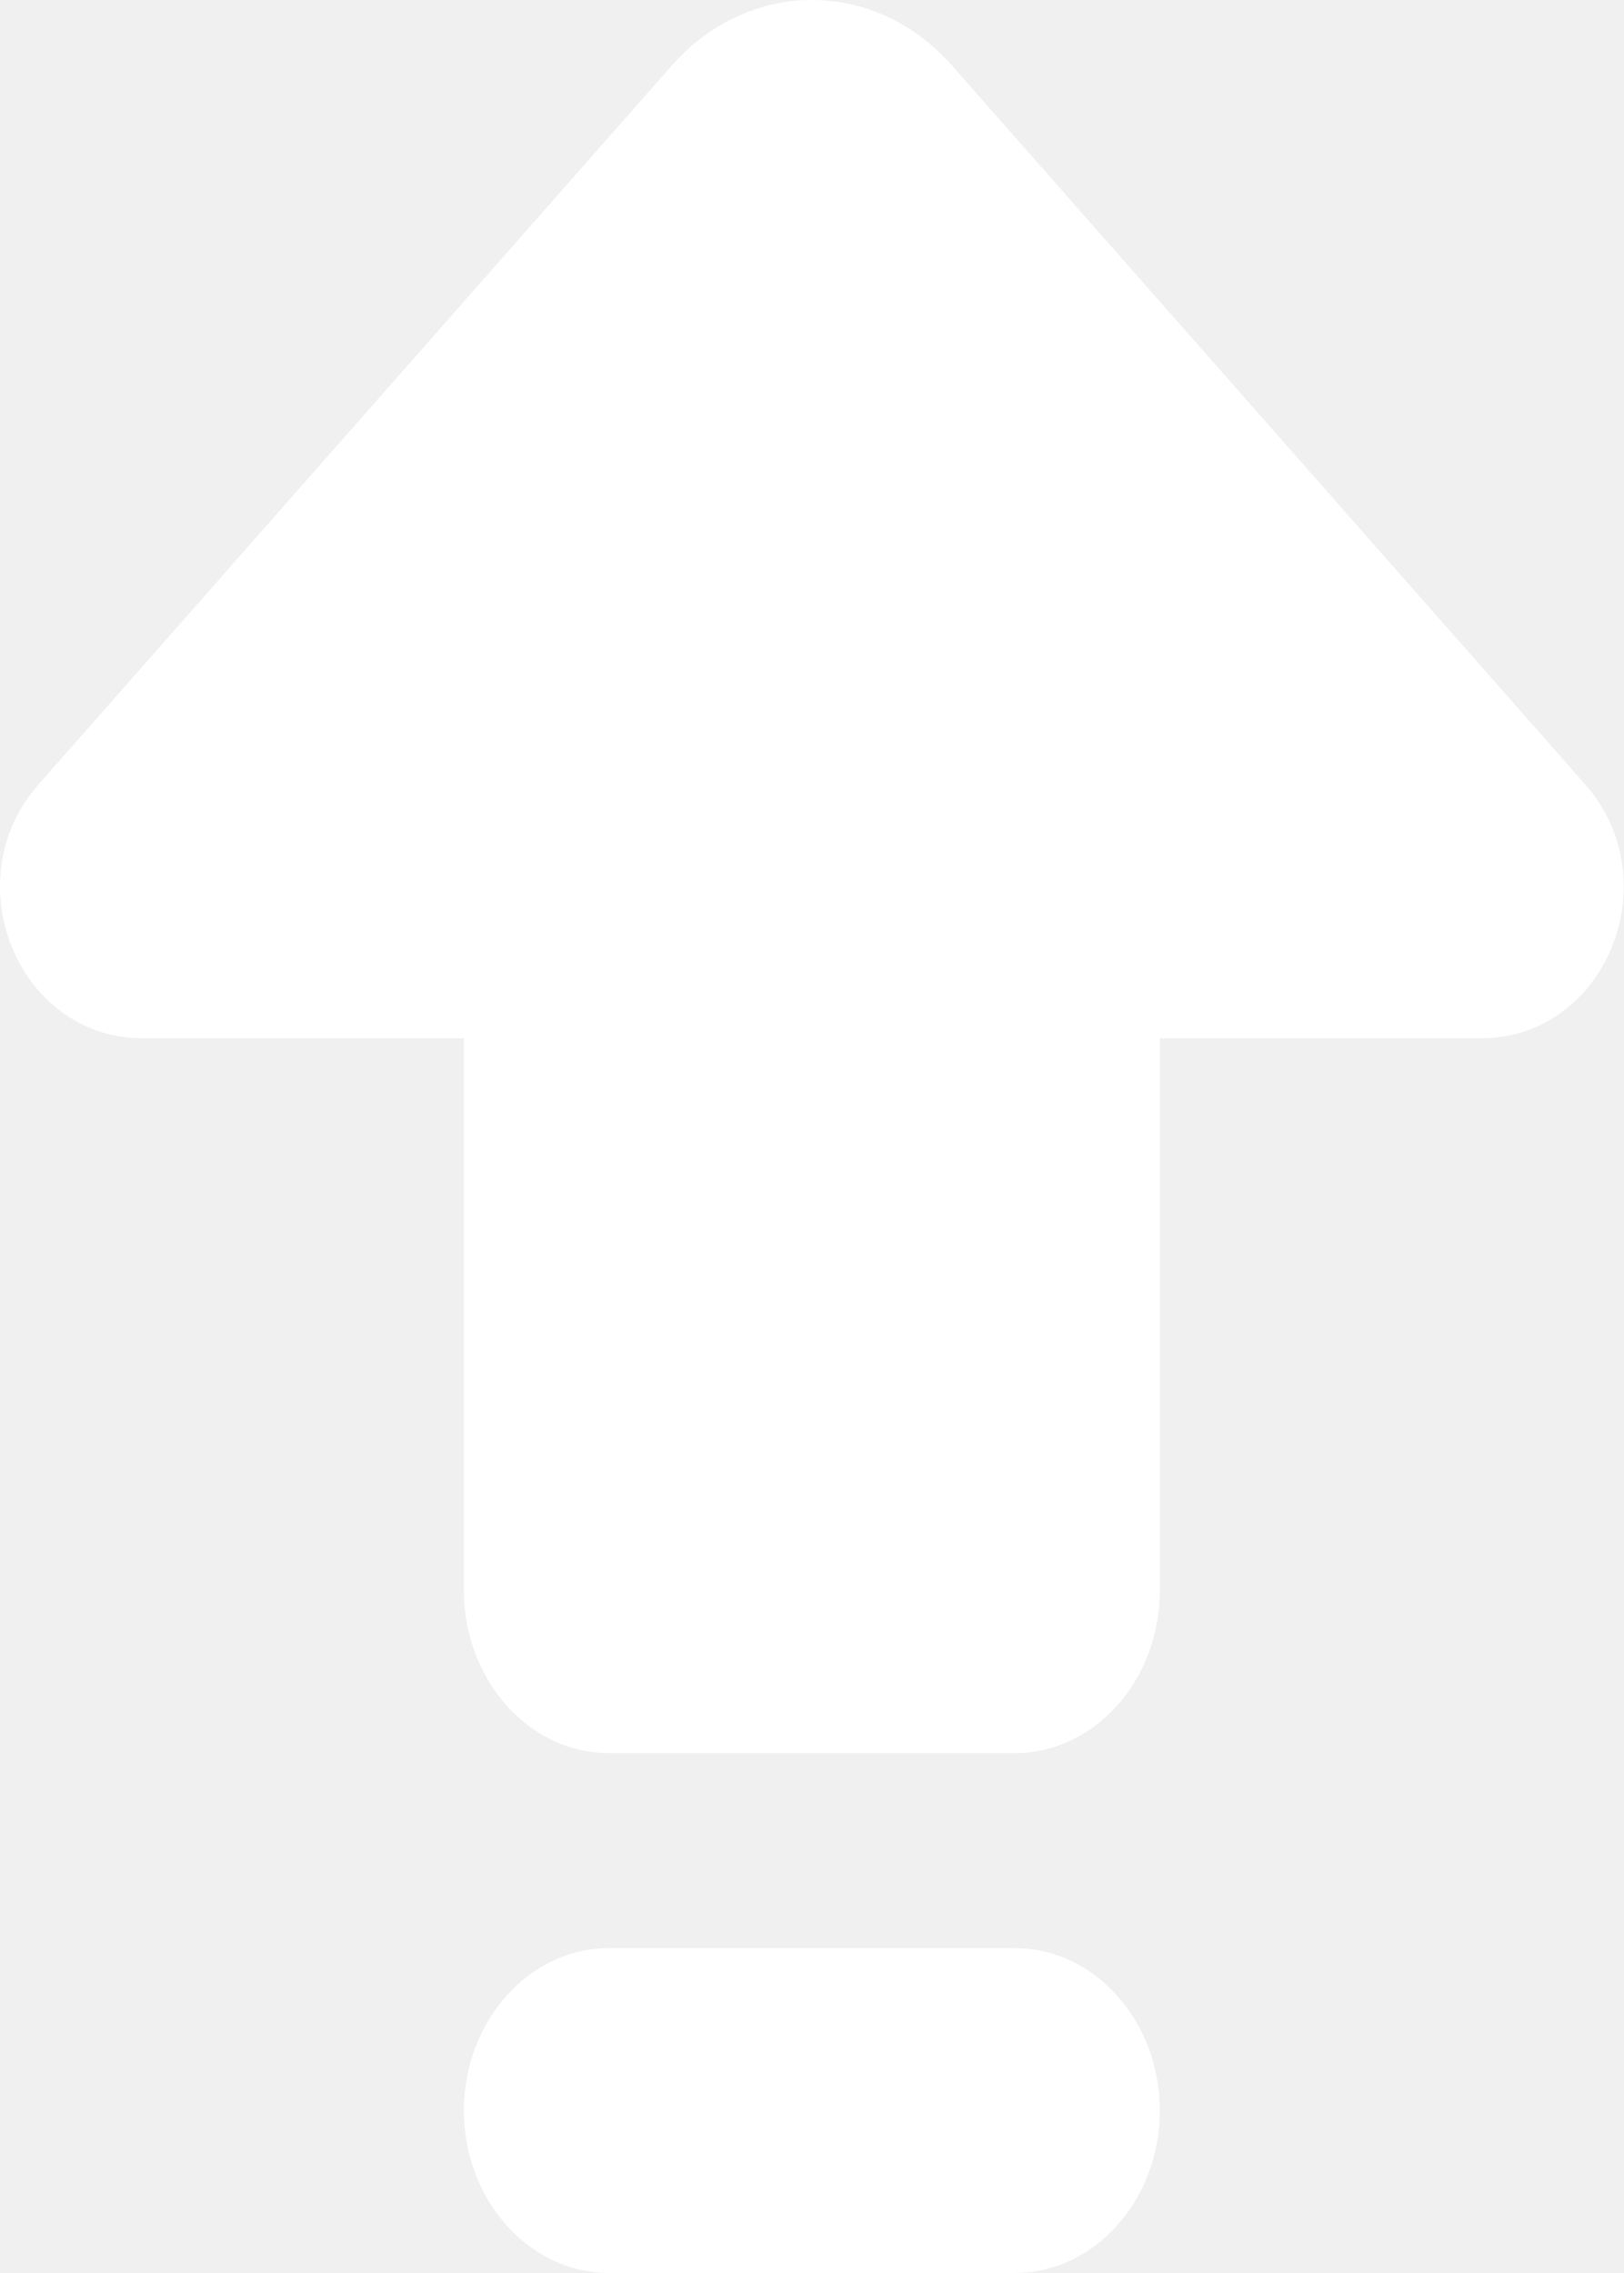
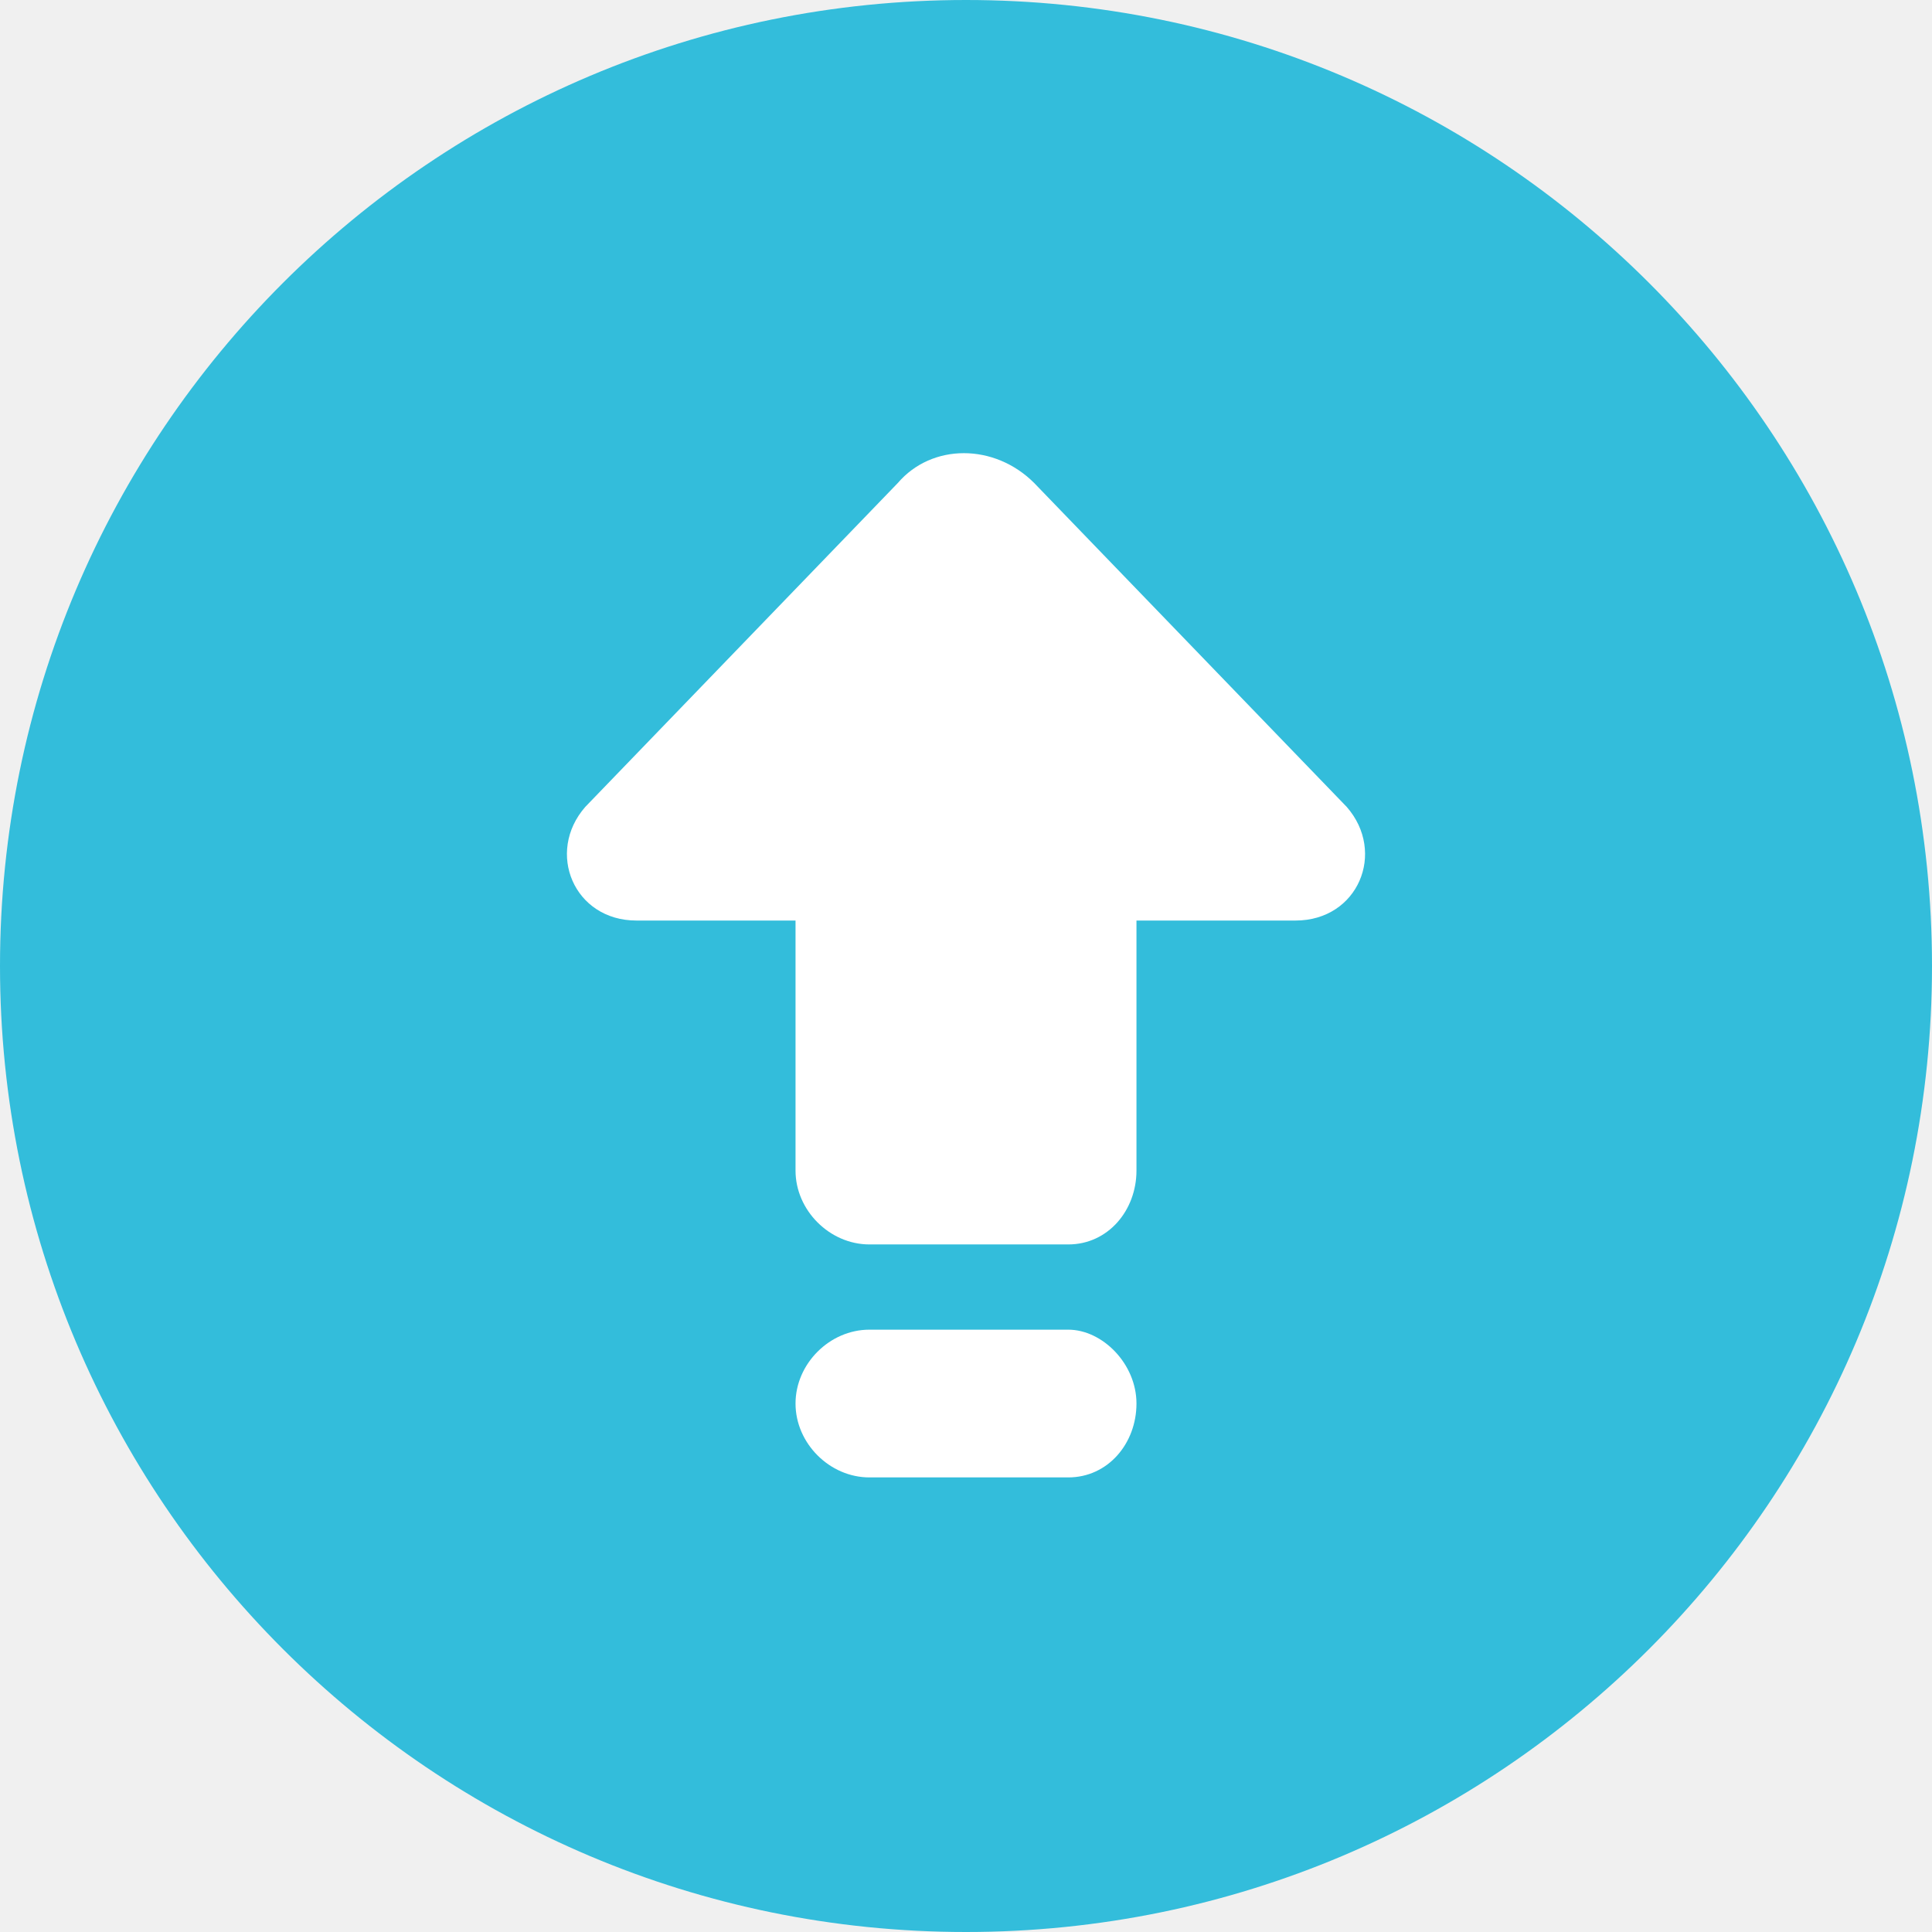
- <svg xmlns="http://www.w3.org/2000/svg" width="10" height="14" viewBox="0 0 10 14" fill="none">
-   <path d="M6.25 11.999L3.75 11.999C3.259 11.999 2.857 12.449 2.857 12.999C2.857 13.55 3.259 14 3.75 14L6.25 14C6.741 14 7.143 13.55 7.143 12.999C7.143 12.449 6.741 11.999 6.25 11.999ZM5.863 0.404C5.389 -0.135 4.612 -0.135 4.137 0.404L0.238 4.831C-0.286 5.425 0.112 6.395 0.879 6.395L2.857 6.395L2.857 9.797C2.857 10.348 3.259 10.798 3.75 10.798L6.25 10.798C6.741 10.798 7.143 10.348 7.143 9.797L7.143 6.395L9.121 6.395C9.888 6.395 10.286 5.425 9.762 4.831L5.863 0.404Z" fill="white" />
+ <svg xmlns="http://www.w3.org/2000/svg" version="1.1" id="Слой_1" x="0px" y="0px" viewBox="0 0 34 34" style="enable-background:new 0 0 34 34;" xml:space="preserve">
+   <style type="text/css">
+ 	.st0{fill:#33BDDB;}
+ 	.st1{fill:#FFFFFF;}
+ </style>
+   <g>
+     <circle class="st0" cx="17" cy="17" r="17" />
+   </g>
+   <path class="st1" d="M18.8,23.4h-3.5c-0.7,0-1.3,0.6-1.3,1.3s0.6,1.3,1.3,1.3h3.5c0.7,0,1.2-0.6,1.2-1.3S19.4,23.4,18.8,23.4z   M18.2,8.5c-0.7-0.7-1.8-0.7-2.4,0l-5.5,5.7c-0.7,0.8-0.2,2,0.9,2H14v4.4c0,0.7,0.6,1.3,1.3,1.3h3.5c0.7,0,1.2-0.6,1.2-1.3v-4.4h2.8  c1.1,0,1.6-1.2,0.9-2L18.2,8.5z" />
</svg>
